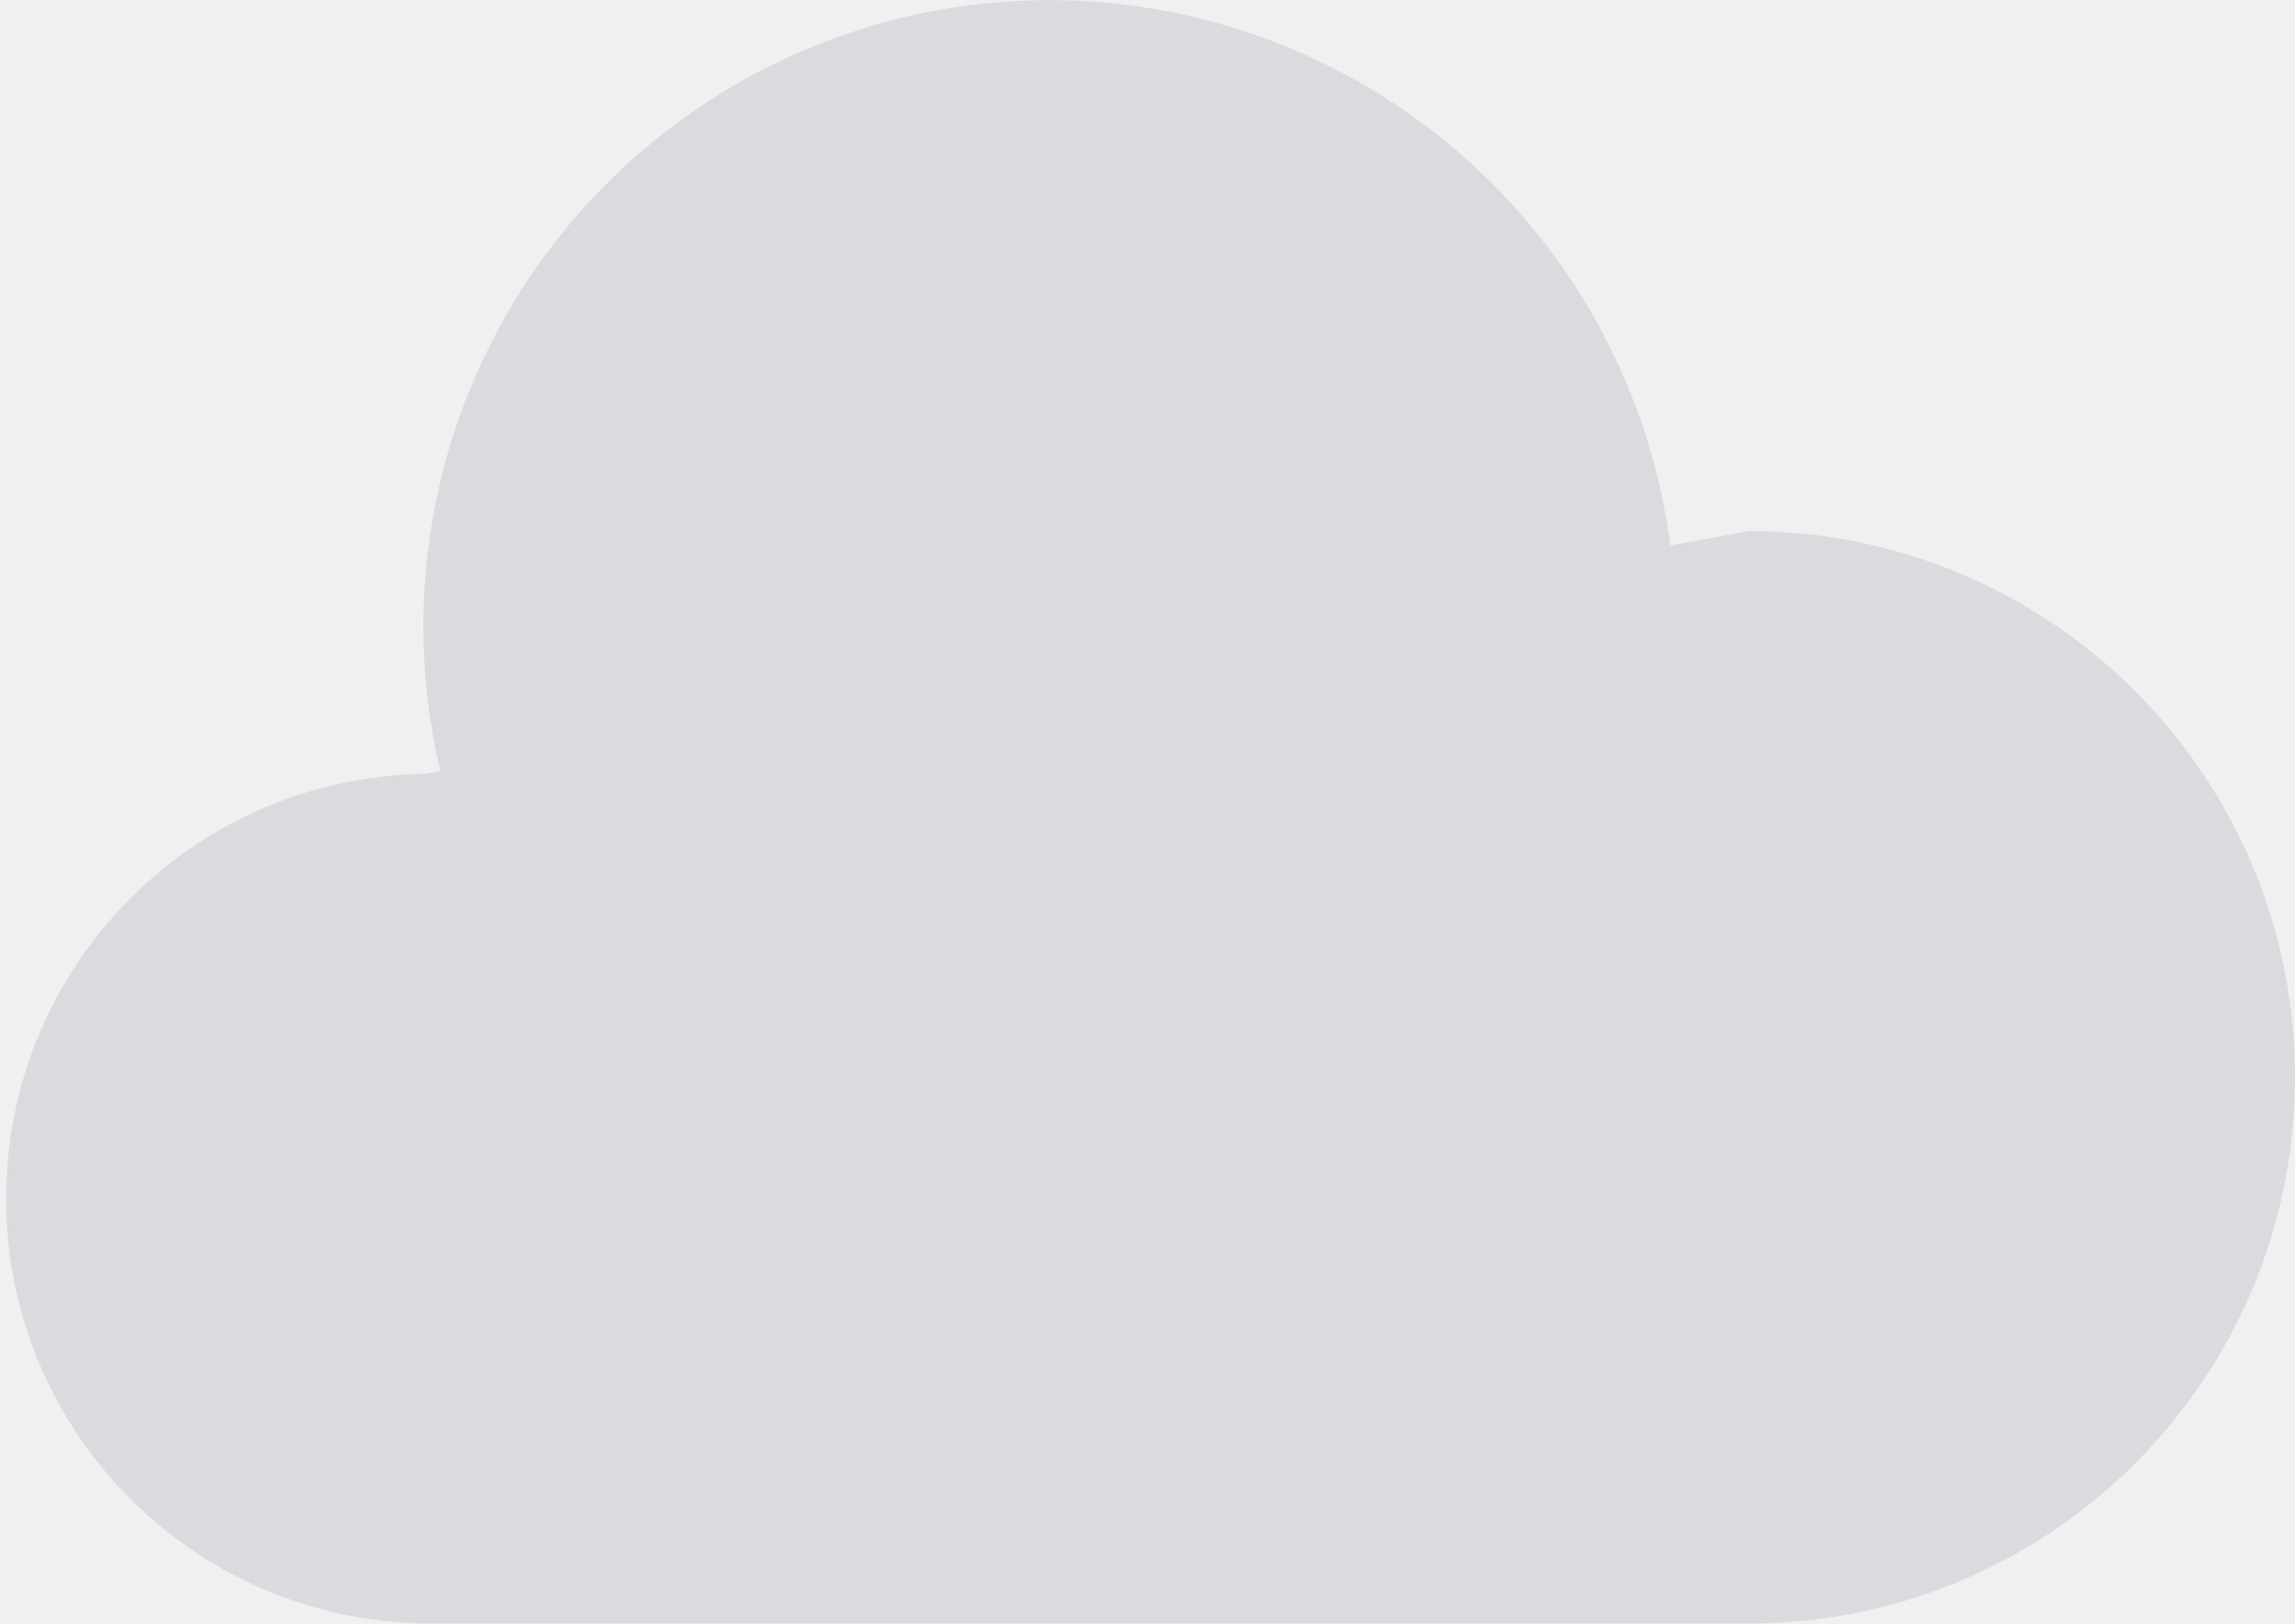
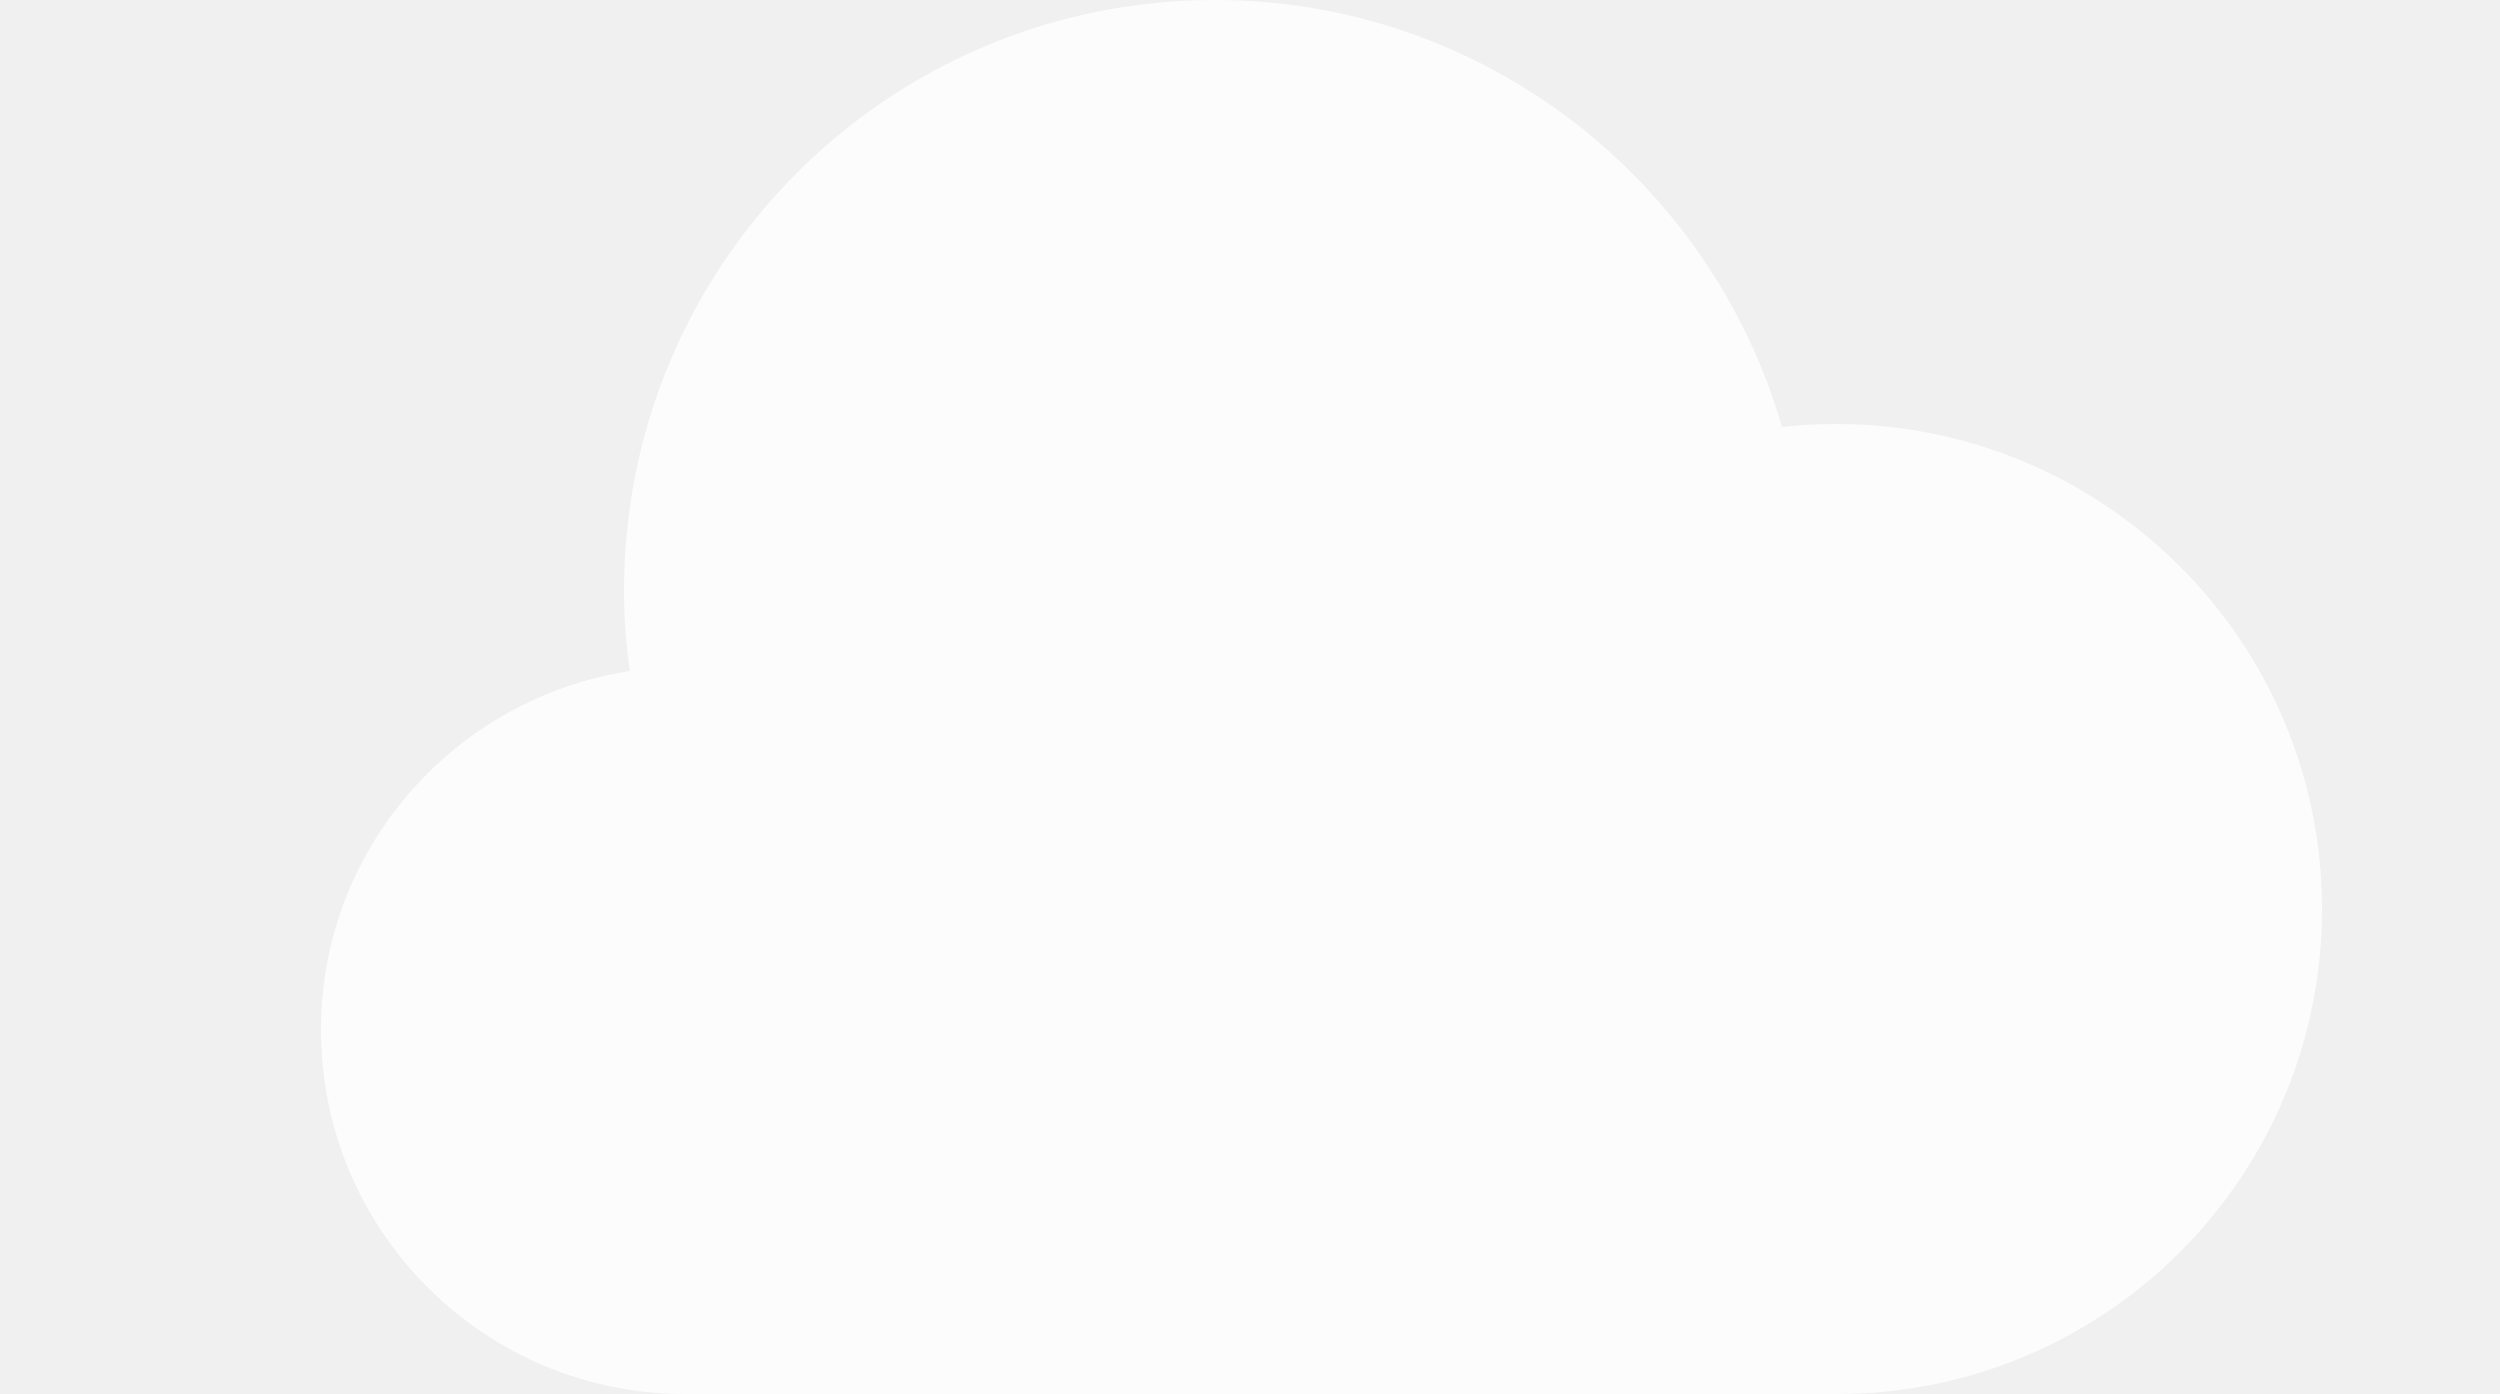
- <svg xmlns="http://www.w3.org/2000/svg" id="Layer_1" data-name="Layer 1" viewBox="0 0 254.44 179.98">
-   <defs>
-     <style>.cls-1{fill:#dadbdf;}</style>
-   </defs>
-   <path class="cls-1" d="M194.46,96.19l-8.71,1.59a69.41,69.41,0,1,0-136.36,25l-1.73.32a47.1,47.1,0,0,0,0,94.19h146.8a60.55,60.55,0,0,0,0-121.1Z" transform="translate(-0.57 -37.31)" />
+ <svg xmlns="http://www.w3.org/2000/svg" version="1.1" id="Laag_1" x="0px" y="0px" viewBox="0 0 250 139.4" style="enable-background:new 0 0 250 139.4;" xml:space="preserve">
+   <style type="text/css">
+ 	.st0{opacity:0.8;fill:#FFFFFF;enable-background:new    ;}
+ </style>
+   <g id="Layer_1_1_">
+ </g>
+   <path id="XMLID_2_" class="st0" d="M183.6,42.4c-1.8,0-3.6,0.1-5.4,0.3C171.1,18.1,148.4,0,121.5,0C88.8,0,62.4,26.4,62.4,59.1  c0,2.7,0.2,5.4,0.6,8C45.5,69.8,32.1,84.8,32.1,103c0,20.1,16.3,36.4,36.4,36.4h115.2c26.8,0,48.5-21.7,48.5-48.5  S210.4,42.4,183.6,42.4z" />
</svg>
